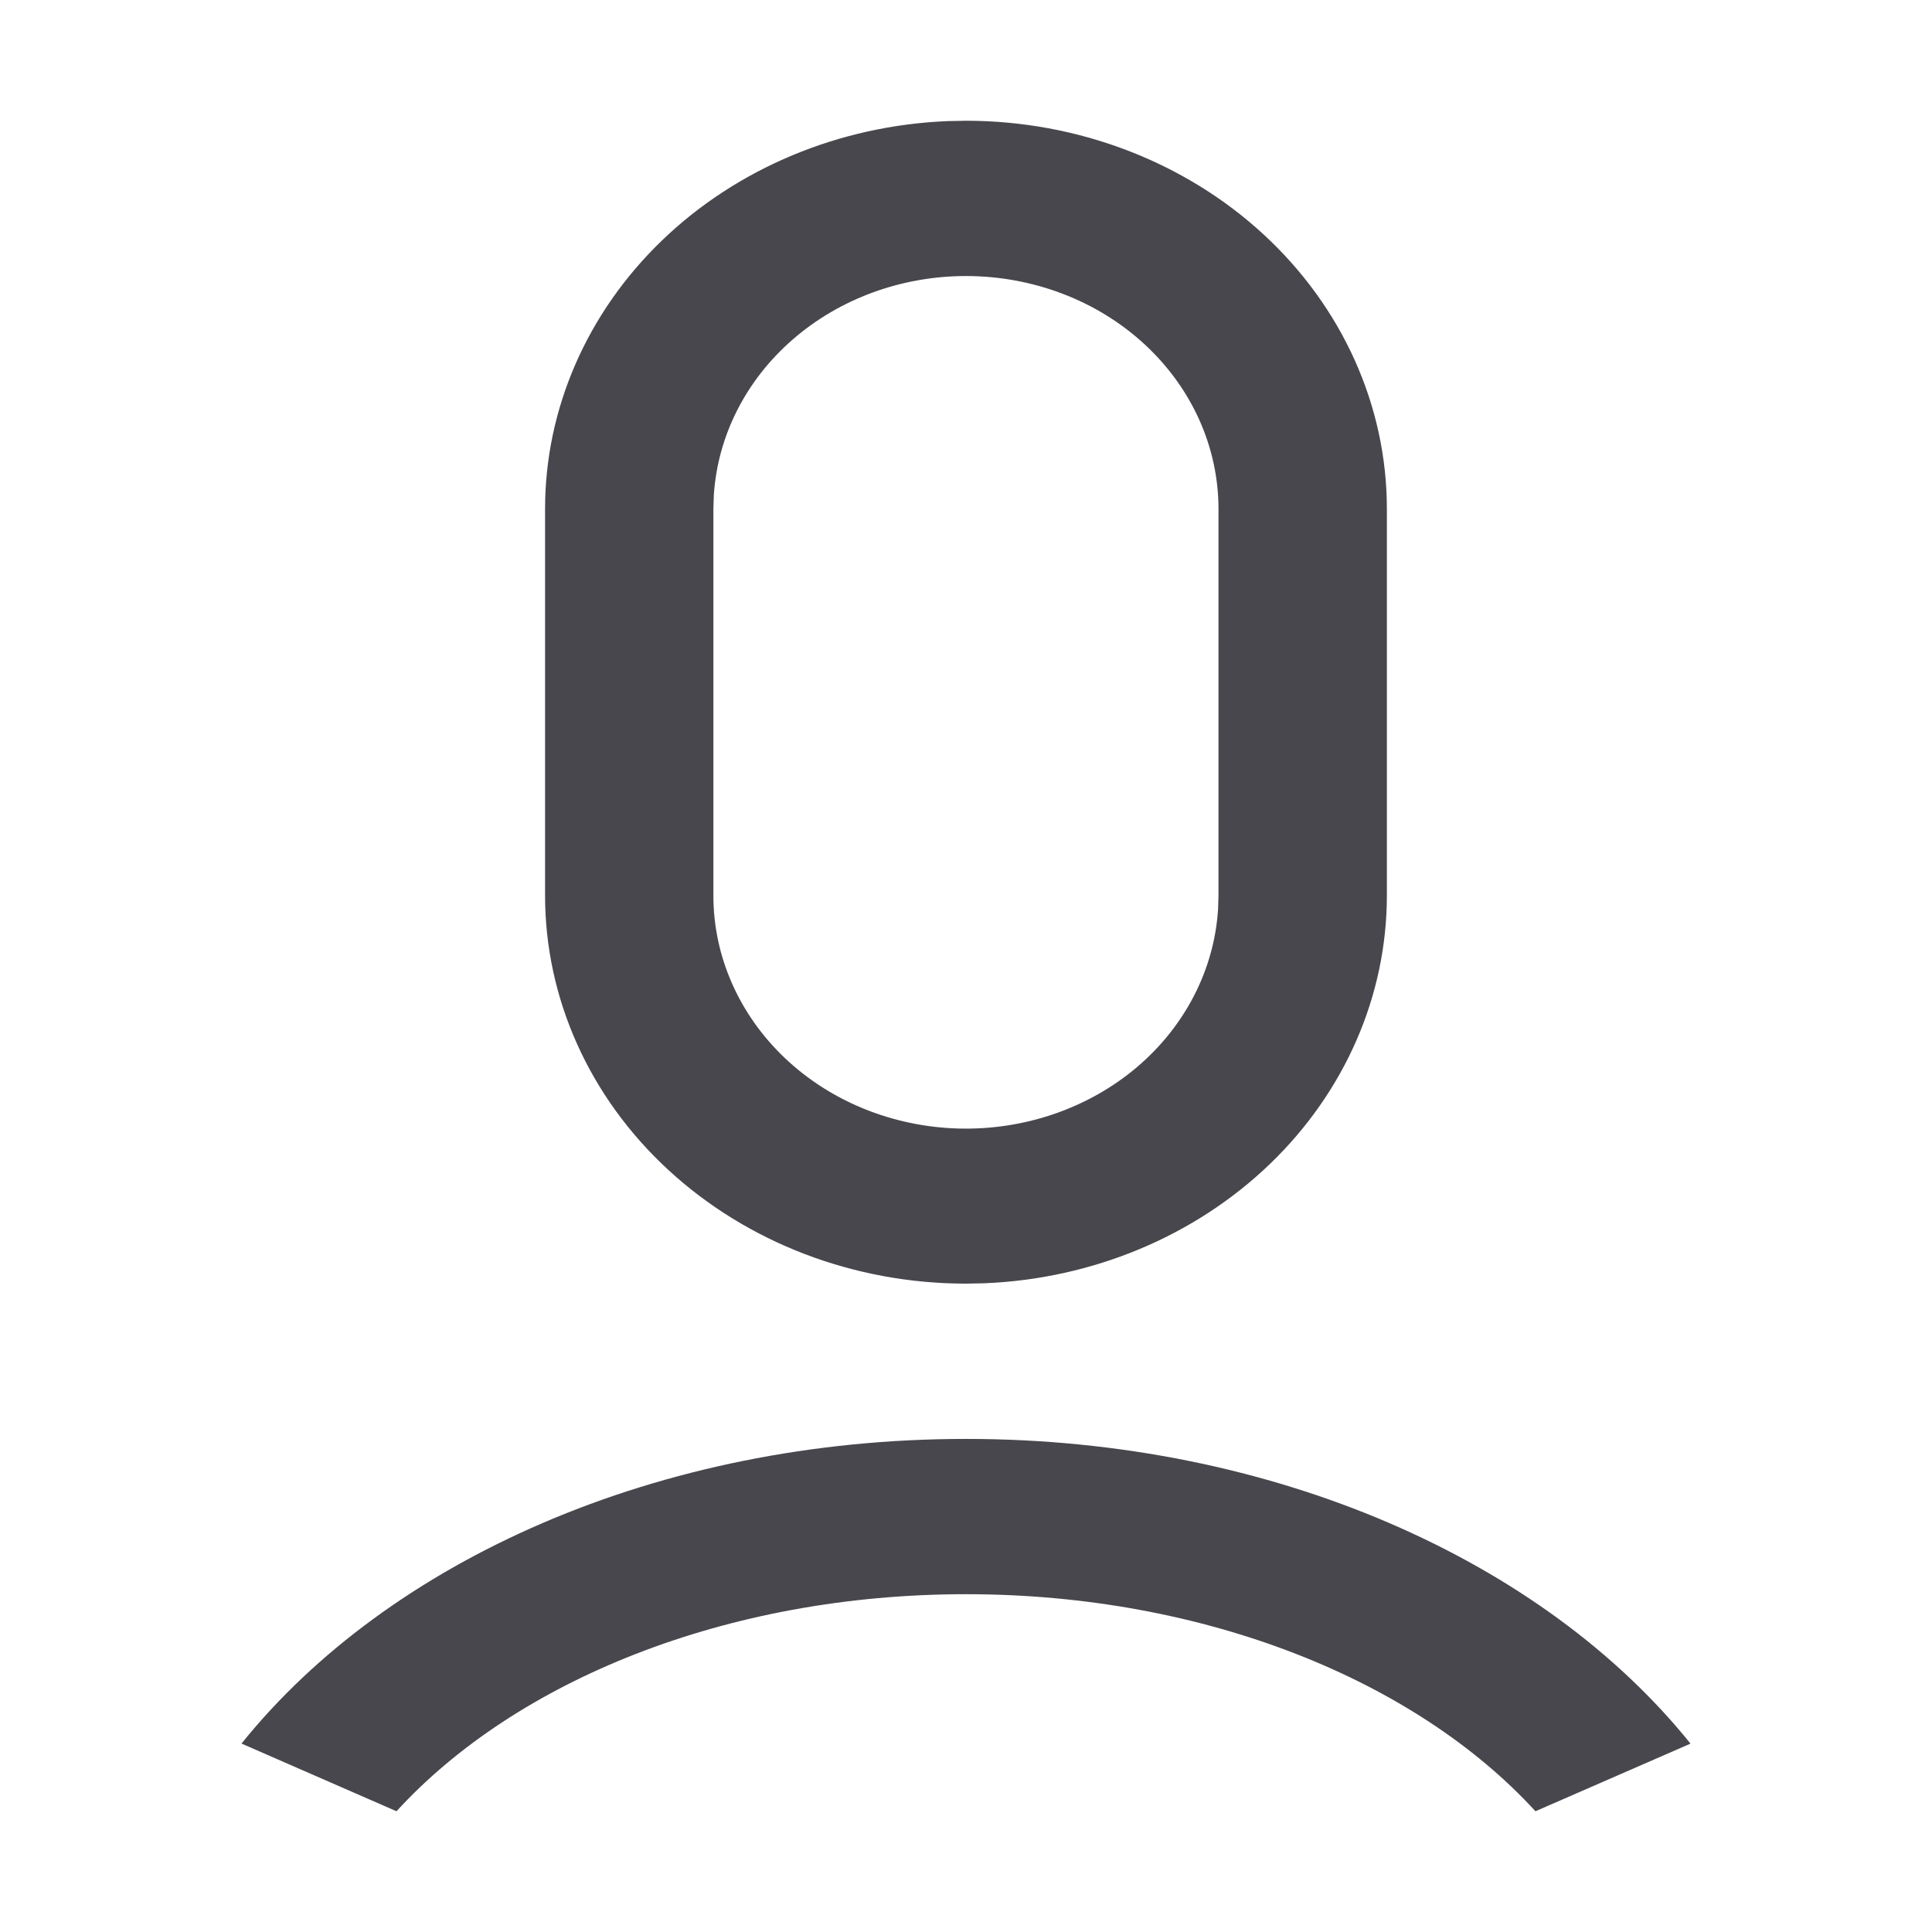
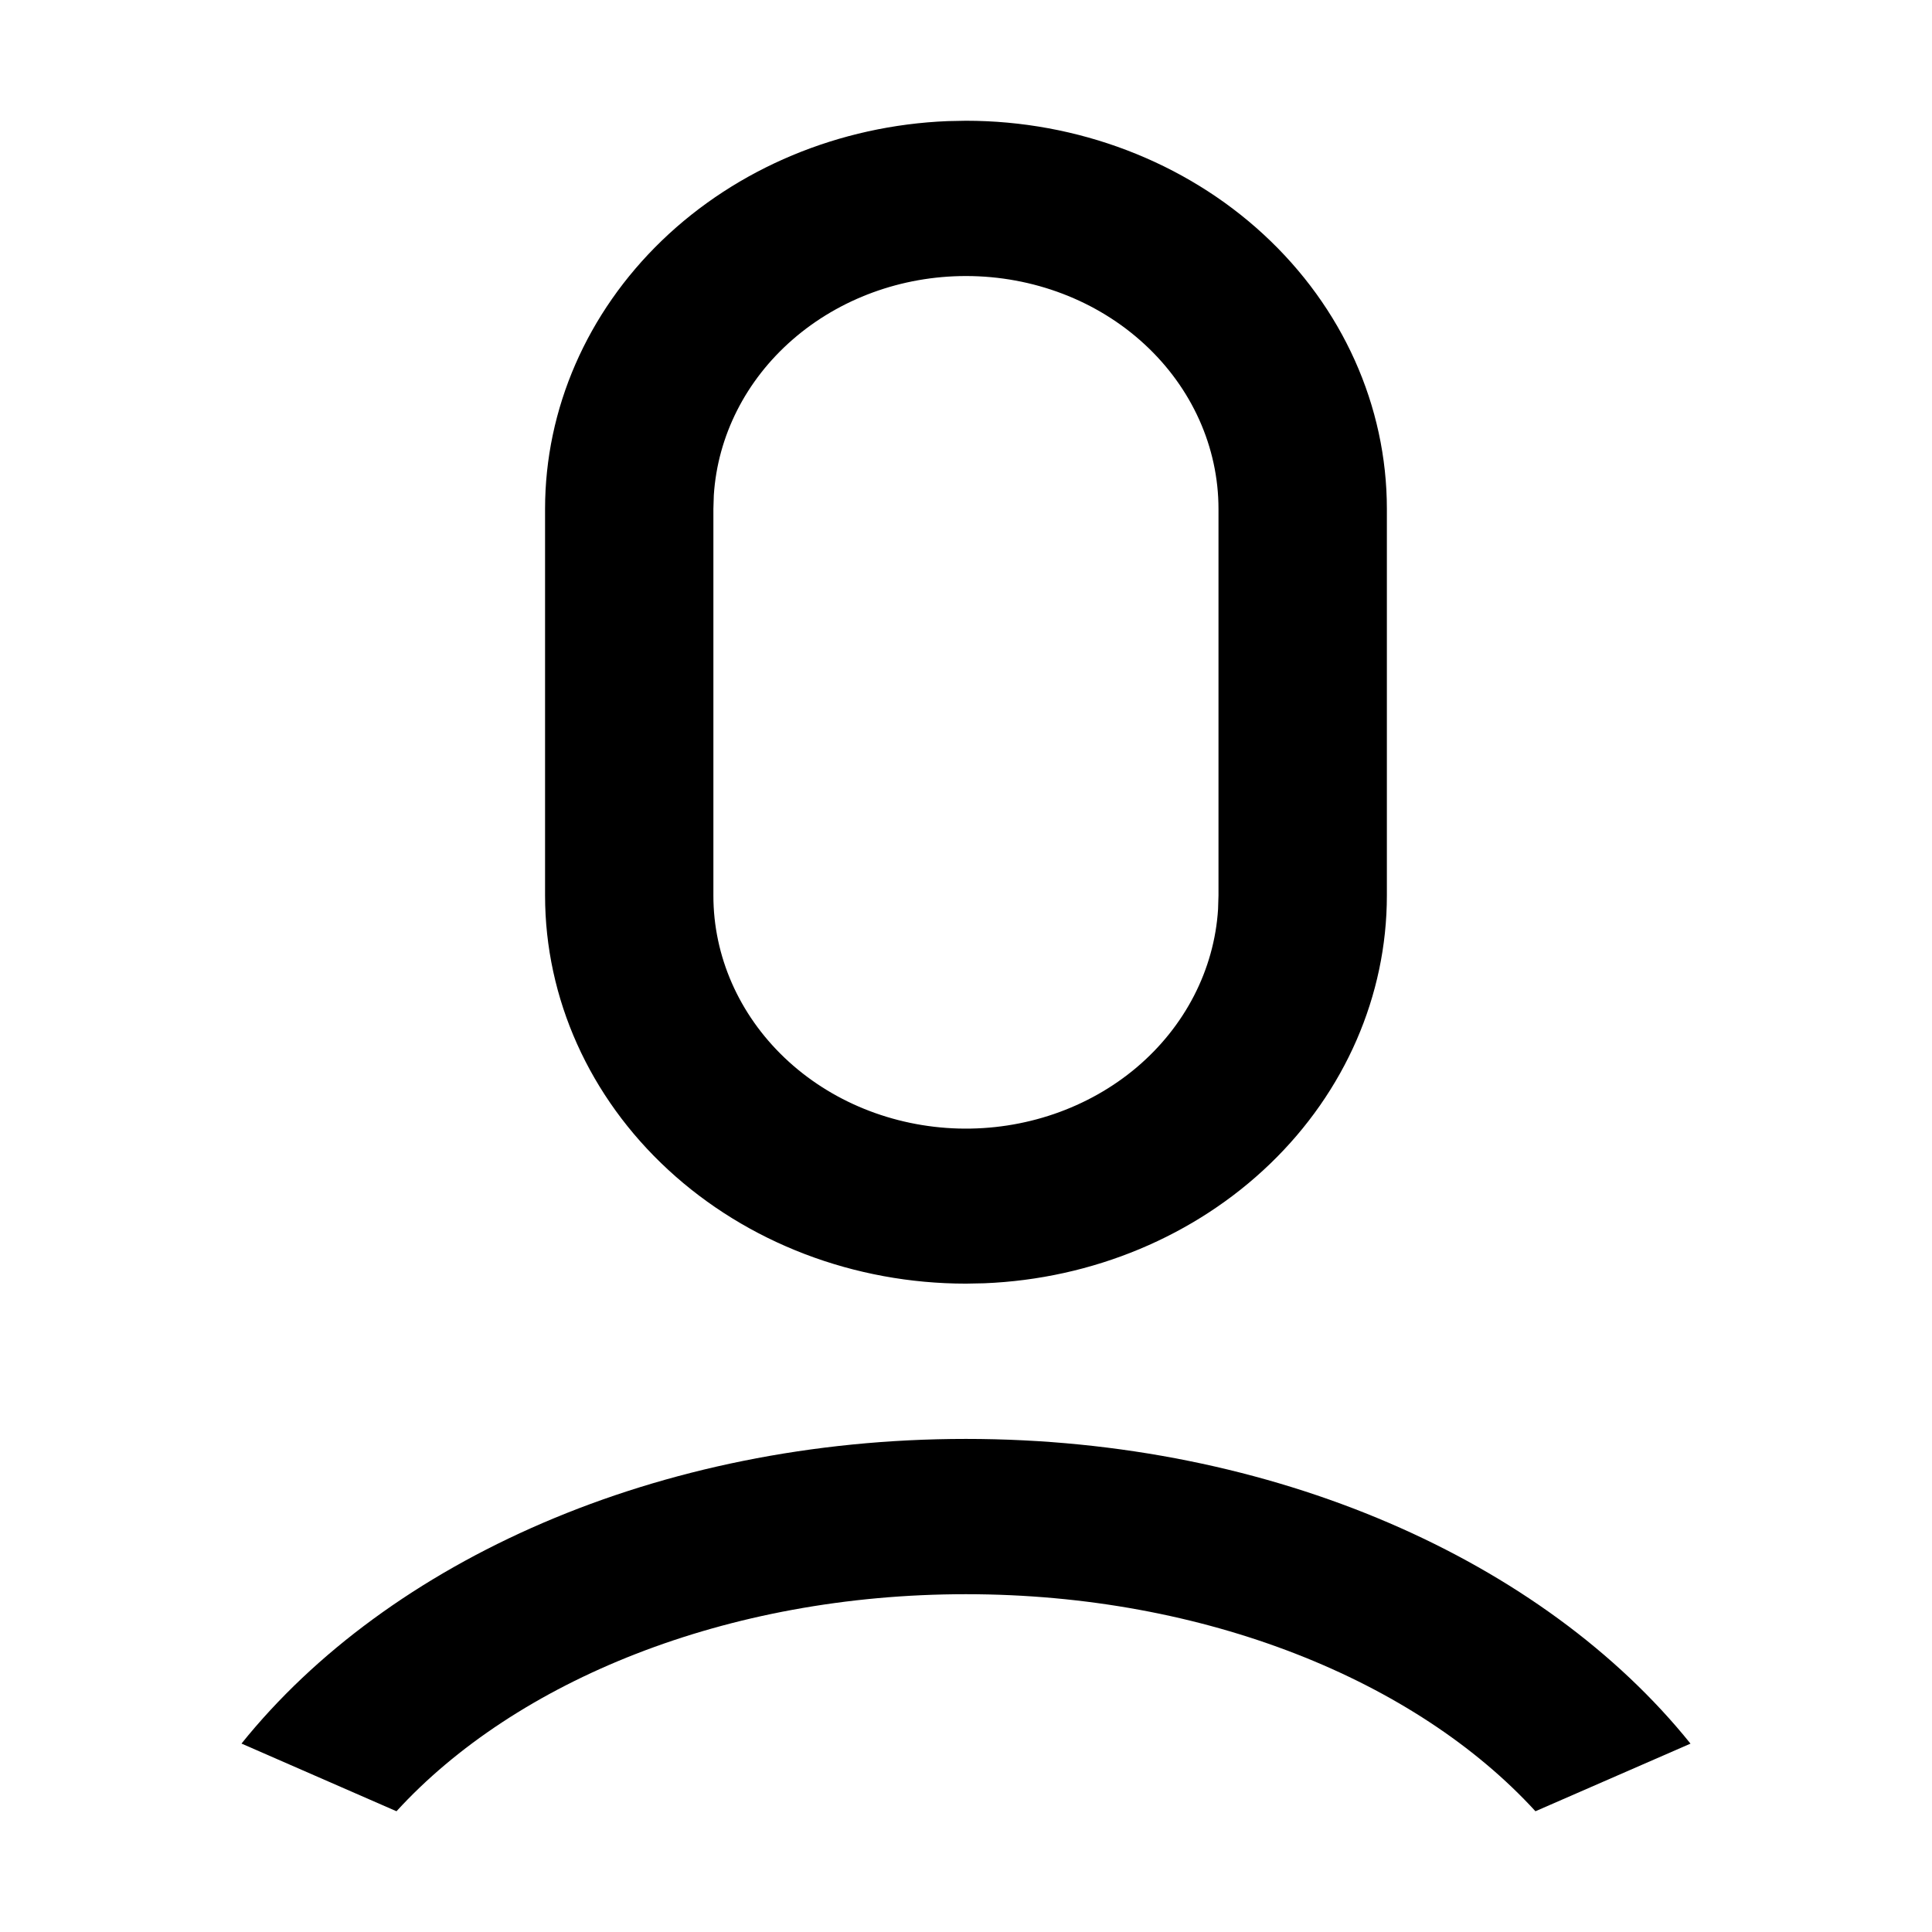
- <svg xmlns="http://www.w3.org/2000/svg" width="32" height="32" viewBox="0 0 32 32" fill="none">
-   <path d="M15.999 23.833C21.105 23.833 25.571 25.858 28 28.88L25.432 30C23.455 27.84 19.969 26.405 15.999 26.405C12.03 26.405 8.544 27.84 6.567 30L4 28.879C6.429 25.857 10.893 23.833 15.999 23.833ZM15.999 2C17.848 2 19.622 2.677 20.929 3.883C22.236 5.089 22.971 6.724 22.971 8.429V14.832C22.971 16.489 22.277 18.082 21.035 19.278C19.792 20.475 18.097 21.183 16.302 21.255L15.999 21.261C14.15 21.261 12.377 20.584 11.07 19.378C9.762 18.173 9.028 16.537 9.028 14.832V8.429C9.028 6.772 9.722 5.18 10.964 3.983C12.207 2.786 13.902 2.078 15.697 2.006L15.999 2ZM15.999 4.572C14.932 4.572 13.906 4.948 13.13 5.623C12.353 6.298 11.886 7.221 11.823 8.203L11.816 8.429V14.832C11.815 15.836 12.239 16.801 12.997 17.522C13.755 18.243 14.788 18.662 15.877 18.692C16.965 18.721 18.023 18.358 18.826 17.68C19.628 17.001 20.112 16.061 20.175 15.059L20.182 14.832V8.429C20.182 7.406 19.741 6.425 18.957 5.702C18.173 4.978 17.109 4.572 15.999 4.572Z" fill="#47474D" />
+ <svg xmlns="http://www.w3.org/2000/svg" width="32" height="32" viewBox="0 0 32 32">
+   <path d="M15.999 23.833C21.105 23.833 25.571 25.858 28 28.88L25.432 30C23.455 27.84 19.969 26.405 15.999 26.405C12.03 26.405 8.544 27.84 6.567 30L4 28.879C6.429 25.857 10.893 23.833 15.999 23.833ZM15.999 2C17.848 2 19.622 2.677 20.929 3.883C22.236 5.089 22.971 6.724 22.971 8.429V14.832C22.971 16.489 22.277 18.082 21.035 19.278C19.792 20.475 18.097 21.183 16.302 21.255L15.999 21.261C14.15 21.261 12.377 20.584 11.07 19.378C9.762 18.173 9.028 16.537 9.028 14.832V8.429C9.028 6.772 9.722 5.18 10.964 3.983C12.207 2.786 13.902 2.078 15.697 2.006L15.999 2ZM15.999 4.572C14.932 4.572 13.906 4.948 13.13 5.623C12.353 6.298 11.886 7.221 11.823 8.203L11.816 8.429V14.832C11.815 15.836 12.239 16.801 12.997 17.522C13.755 18.243 14.788 18.662 15.877 18.692C16.965 18.721 18.023 18.358 18.826 17.68C19.628 17.001 20.112 16.061 20.175 15.059L20.182 14.832V8.429C20.182 7.406 19.741 6.425 18.957 5.702C18.173 4.978 17.109 4.572 15.999 4.572Z" />
</svg>
